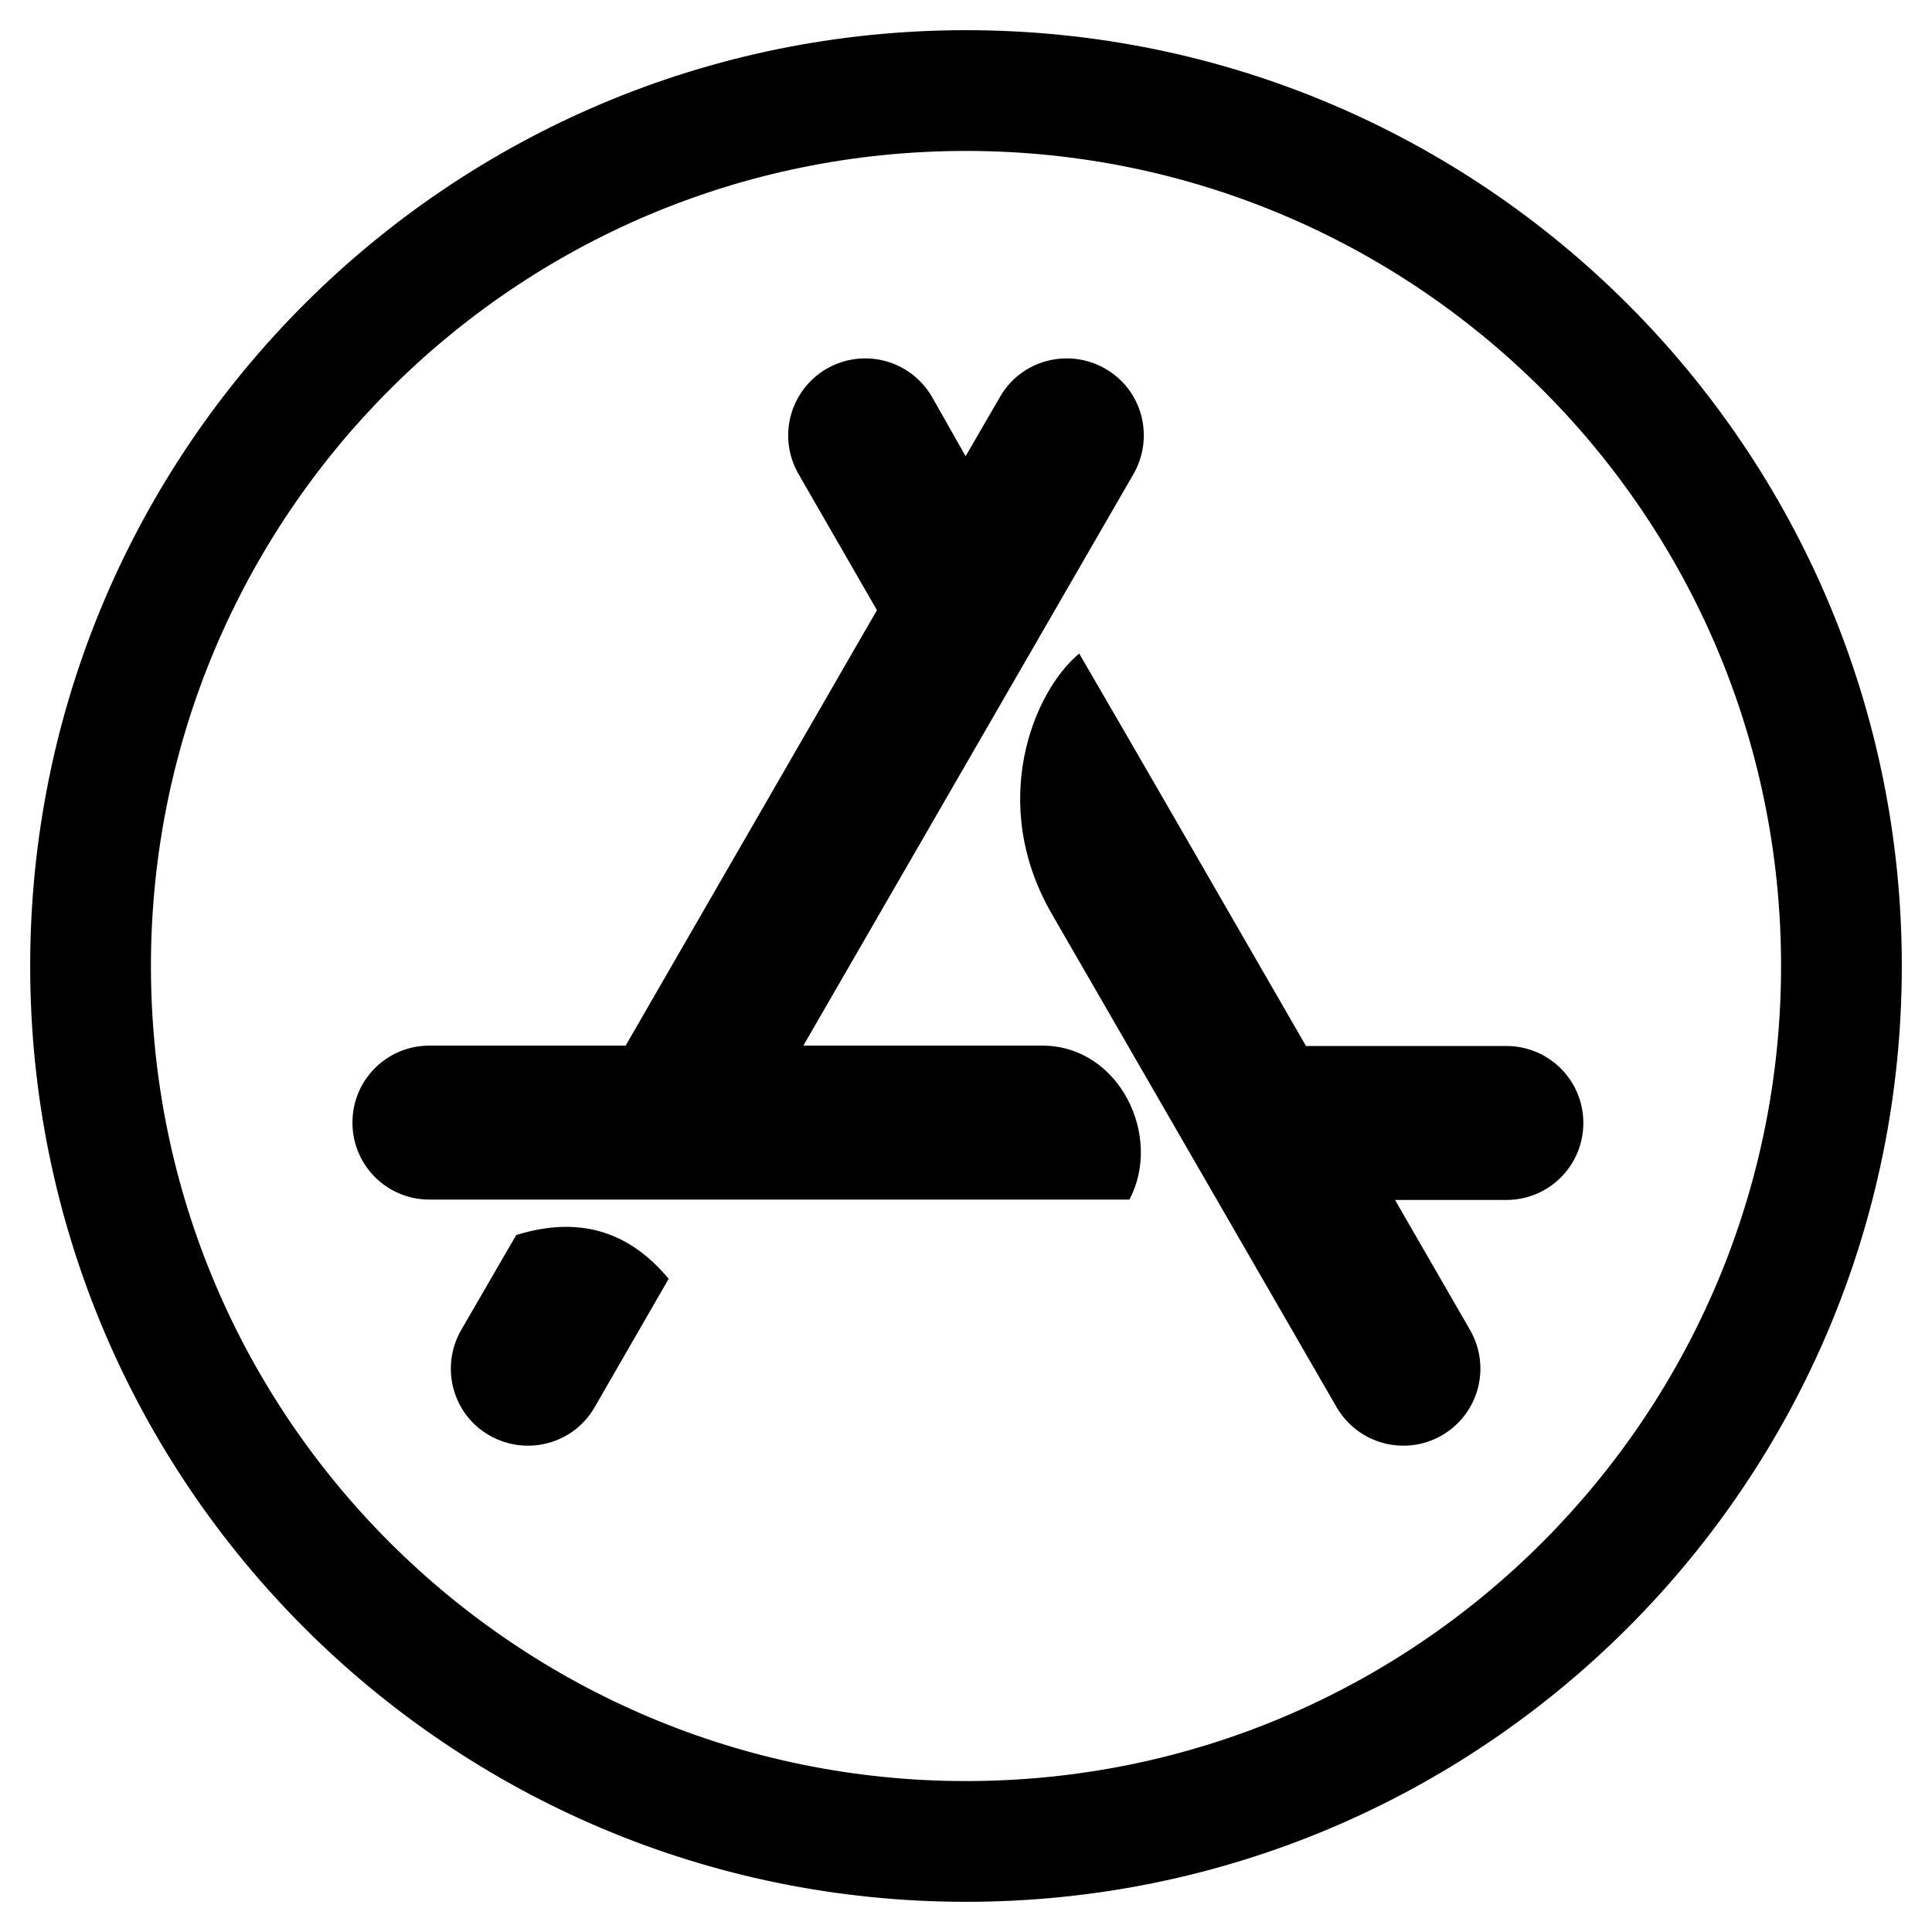
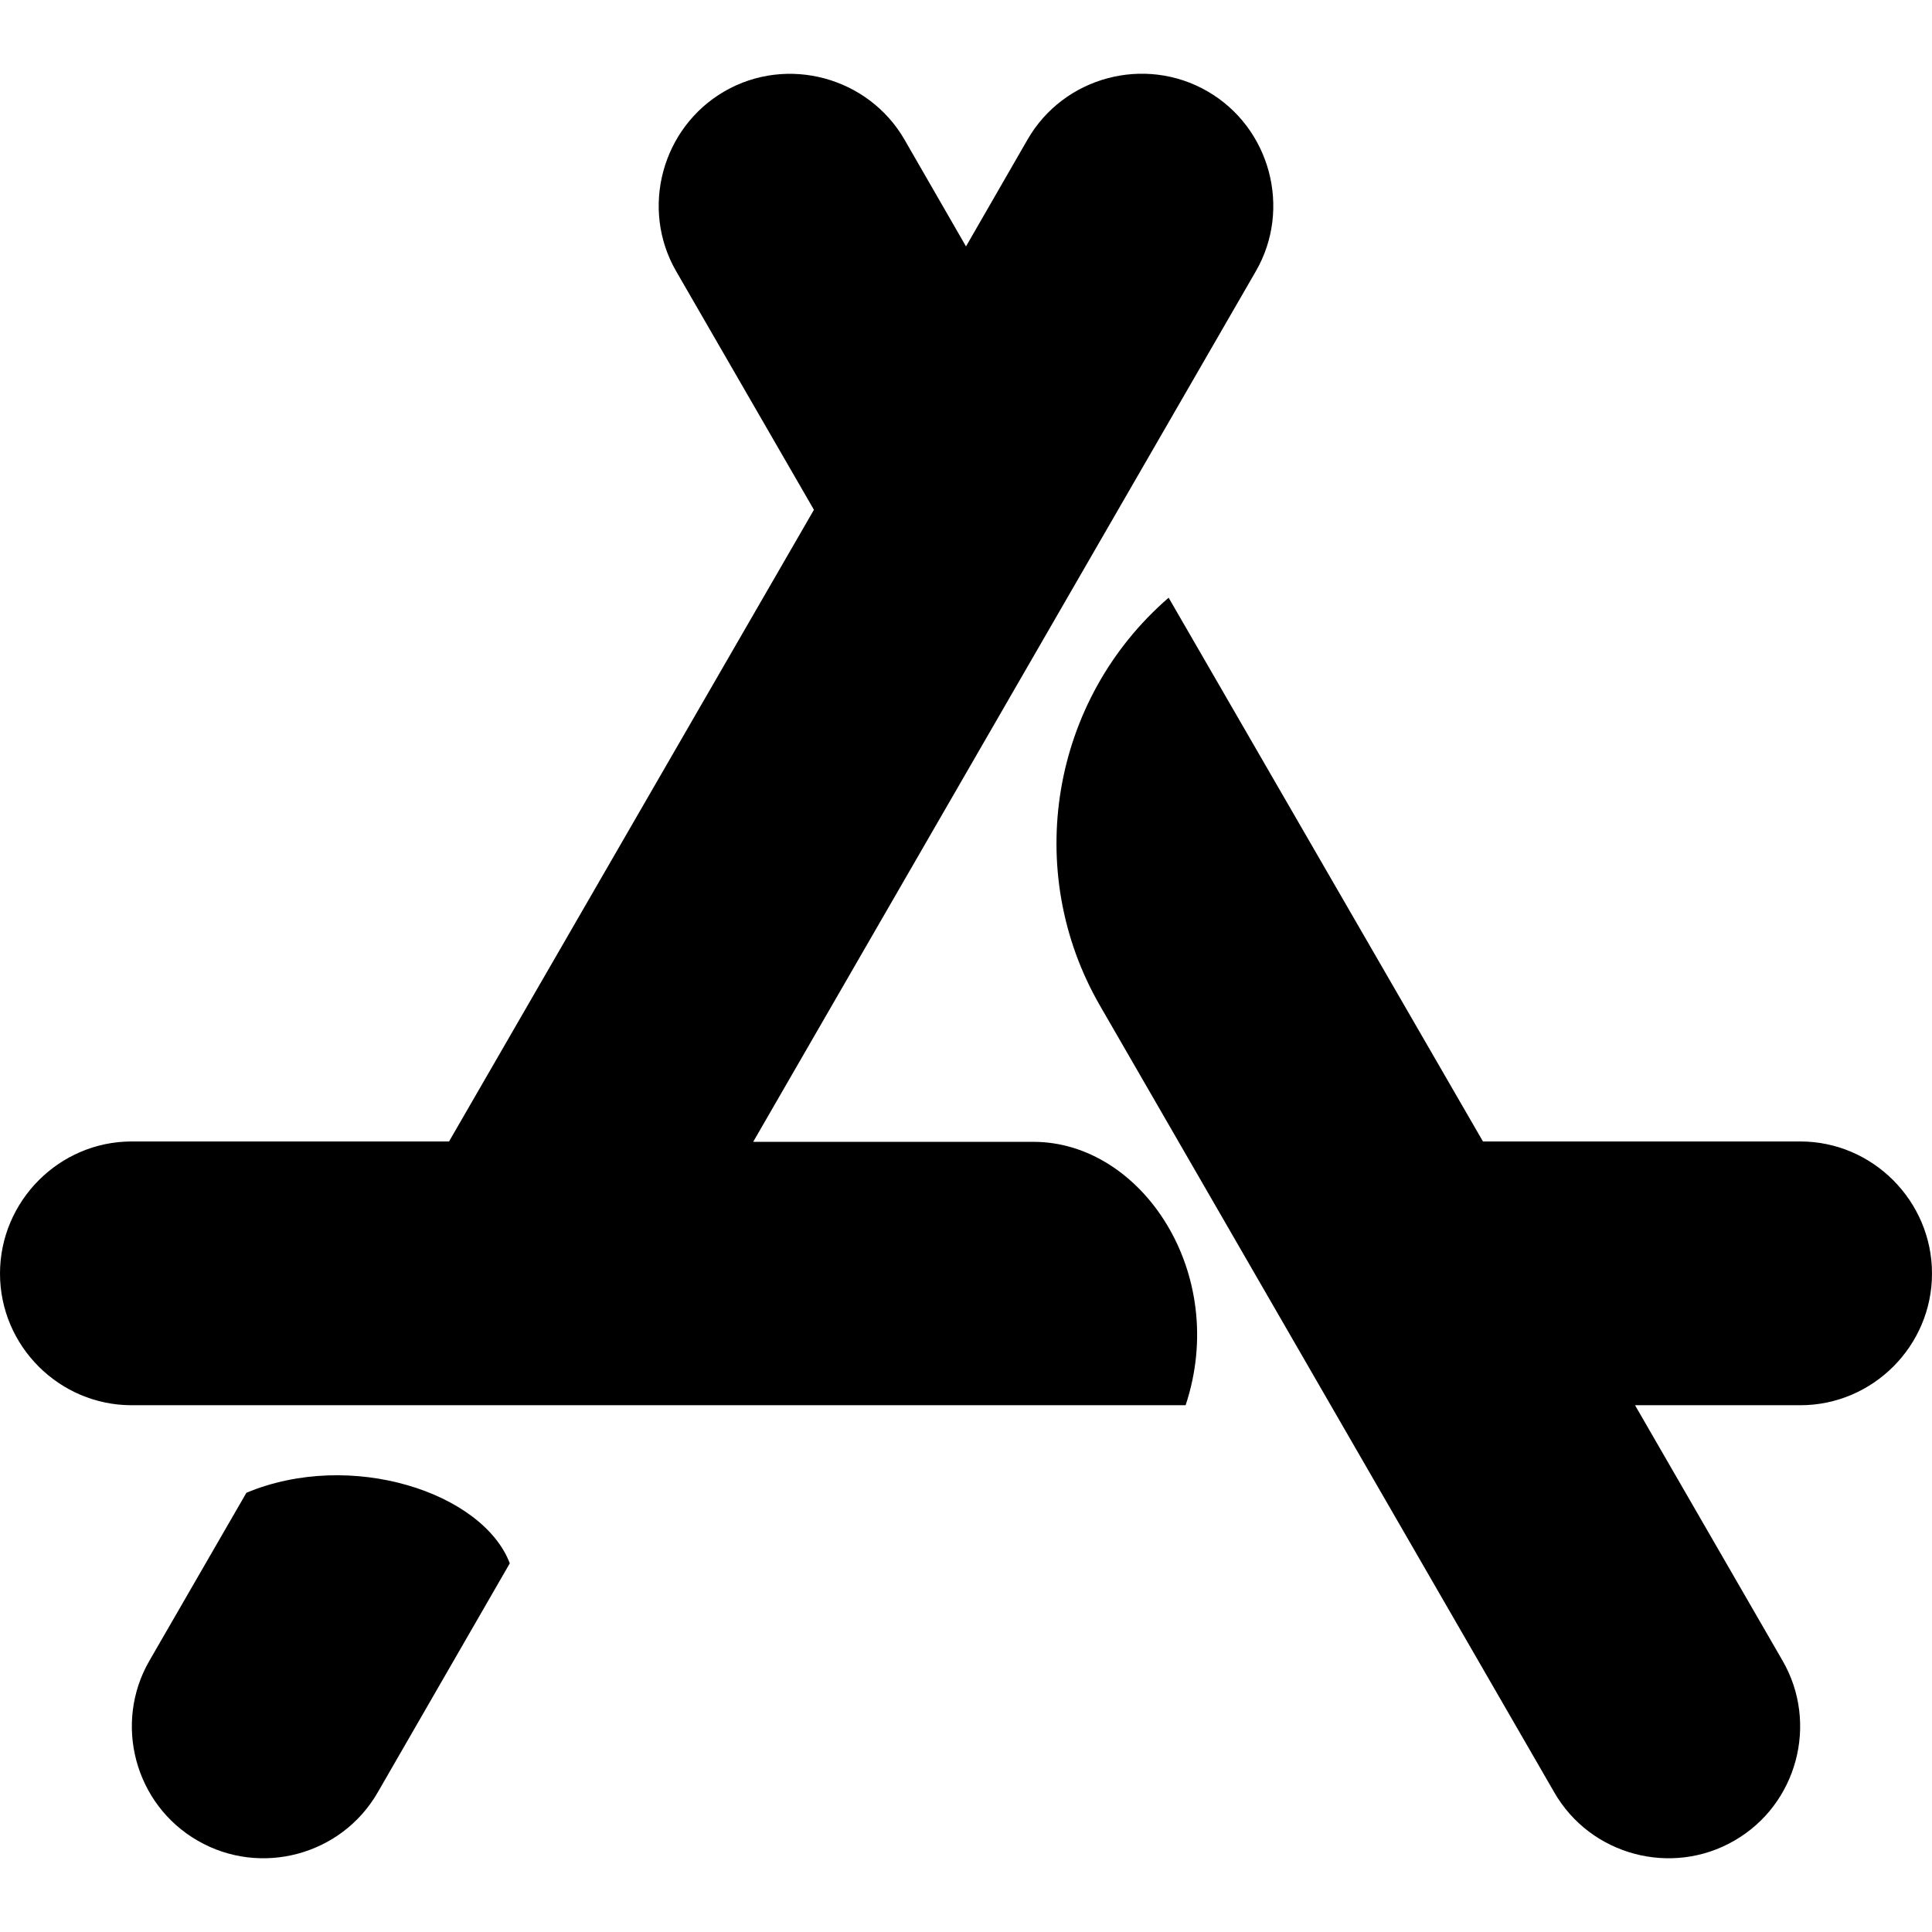
<svg xmlns="http://www.w3.org/2000/svg" viewBox="0 0 512 512">
-   <path d="M255.9 120.9l9.1-15.7c5.6-9.8 18.1-13.1 27.9-7.5 9.8 5.6 13.1 18.1 7.5 27.9l-87.5 151.5h63.3c20.5 0 32 24.1 23.1 40.8H113.8c-11.3 0-20.4-9.1-20.4-20.4 0-11.3 9.1-20.4 20.4-20.4h52l66.6-115.4-20.8-36.1c-5.6-9.8-2.3-22.2 7.5-27.9 9.8-5.6 22.2-2.3 27.9 7.5l8.9 15.7zm-78.7 218l-19.6 34c-5.6 9.8-18.1 13.1-27.9 7.5-9.8-5.6-13.1-18.1-7.5-27.9l14.6-25.2c16.4-5.1 29.8-1.2 40.4 11.6zm168.9-61.7h53.1c11.3 0 20.4 9.1 20.4 20.4 0 11.3-9.1 20.4-20.4 20.4h-29.5l19.9 34.5c5.6 9.8 2.3 22.2-7.5 27.9-9.8 5.6-22.2 2.3-27.9-7.5-33.5-58.1-58.7-101.6-75.4-130.6-17.1-29.5-4.9-59.1 7.2-69.1 13.4 23 33.4 57.7 60.1 104zM256 8C119 8 8 119 8 256s111 248 248 248 248-111 248-248S393 8 256 8zm216 248c0 118.7-96.1 216-216 216-118.7 0-216-96.1-216-216 0-118.7 96.1-216 216-216 118.7 0 216 96.1 216 216z" />
+   <path d="M512,337.5c0,19.2-15.7,34.9-34.9,34.9h-43.8l39.1,67.7c9.6,16.6,3.9,38.1-12.8,47.7c-16.6,9.6-38.1,3.9-47.7-12.8  L291.5,266.5c-20.6-35.7-13-81.1,18.2-108.1L393,302.5h84.1C496.3,302.5,512,318.3,512,337.5z M320,24.2L320,24.2  c-16.6-9.6-38.1-3.9-47.7,12.8L256,65.3L239.7,37c-9.6-16.6-31.1-22.4-47.7-12.8v0c-16.6,9.6-22.4,31.1-12.8,47.7l36.5,63.2  L119,302.5H34.9C15.7,302.5,0,318.3,0,337.5c0,19.2,15.7,34.9,34.9,34.9h279.3c11.6-34.9-11.6-69.8-40.3-69.8h-74.3L332.8,71.9  C342.4,55.3,336.6,33.8,320,24.2z M65.3,395.6l-25.7,44.5c-9.6,16.6-3.9,38.1,12.8,47.7l0,0c16.6,9.6,38.1,3.9,47.7-12.8l35-60.7  C128,395.6,93.1,384,65.3,395.6z" />
</svg>
